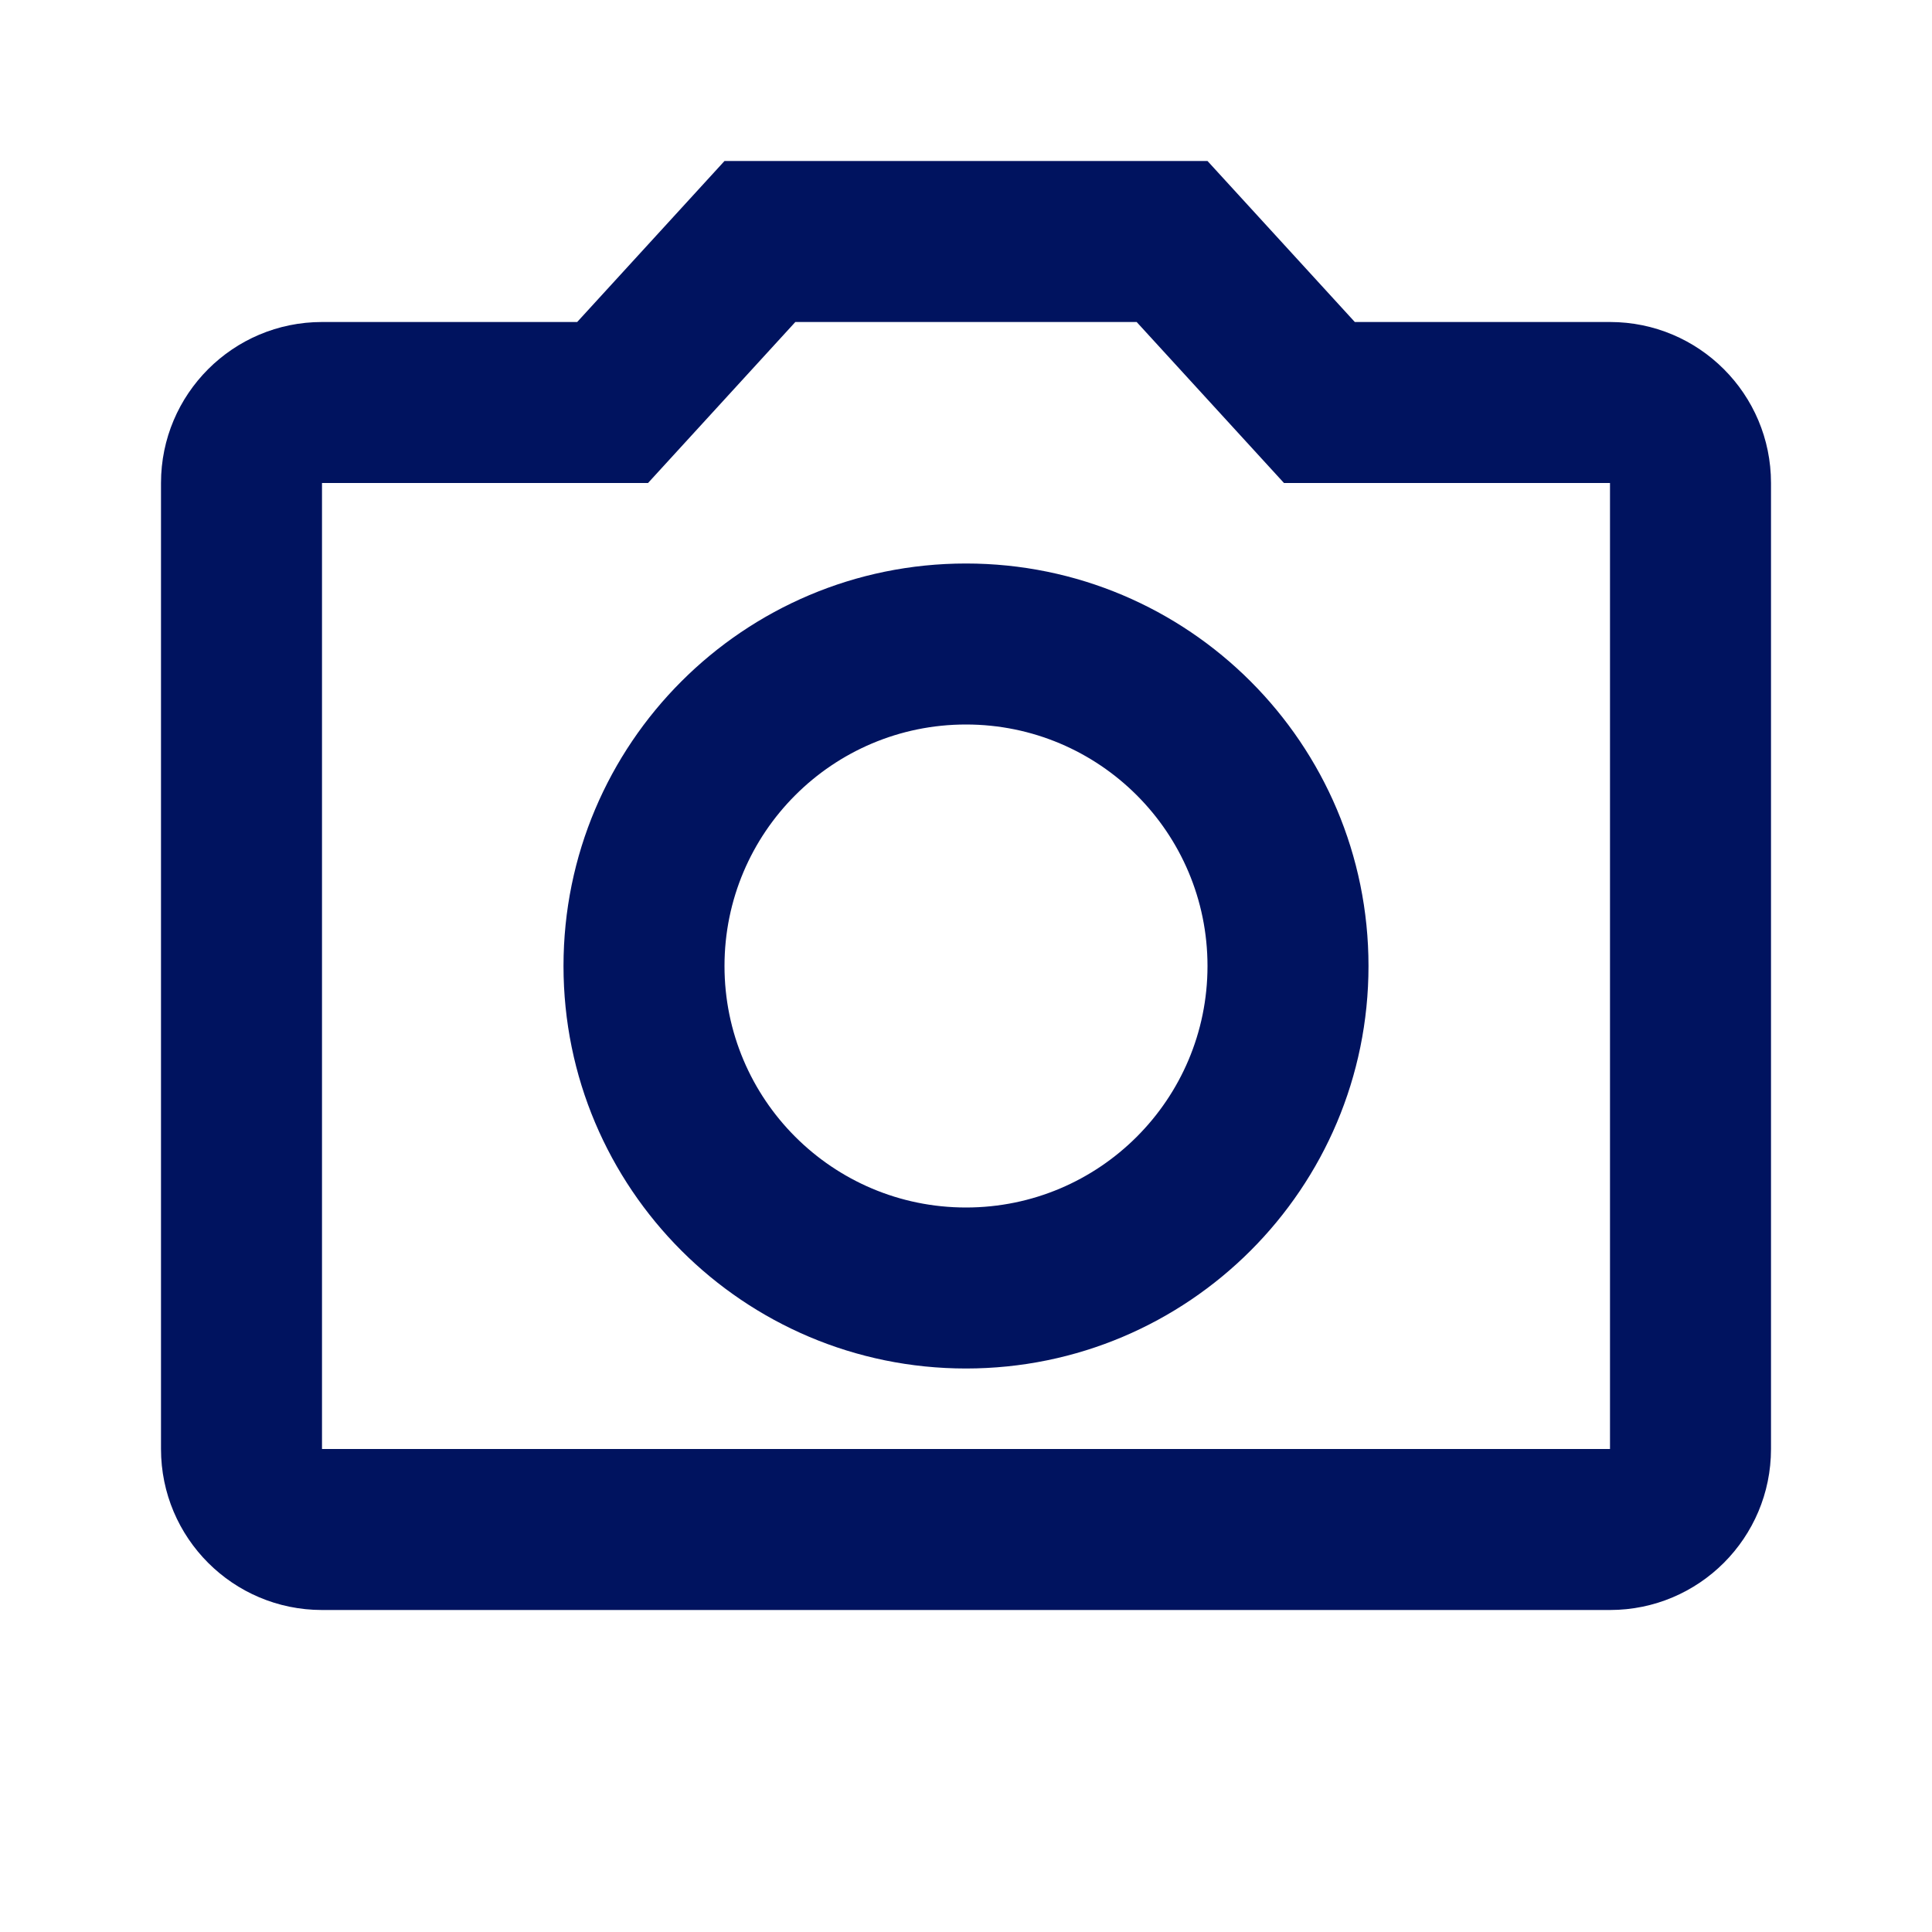
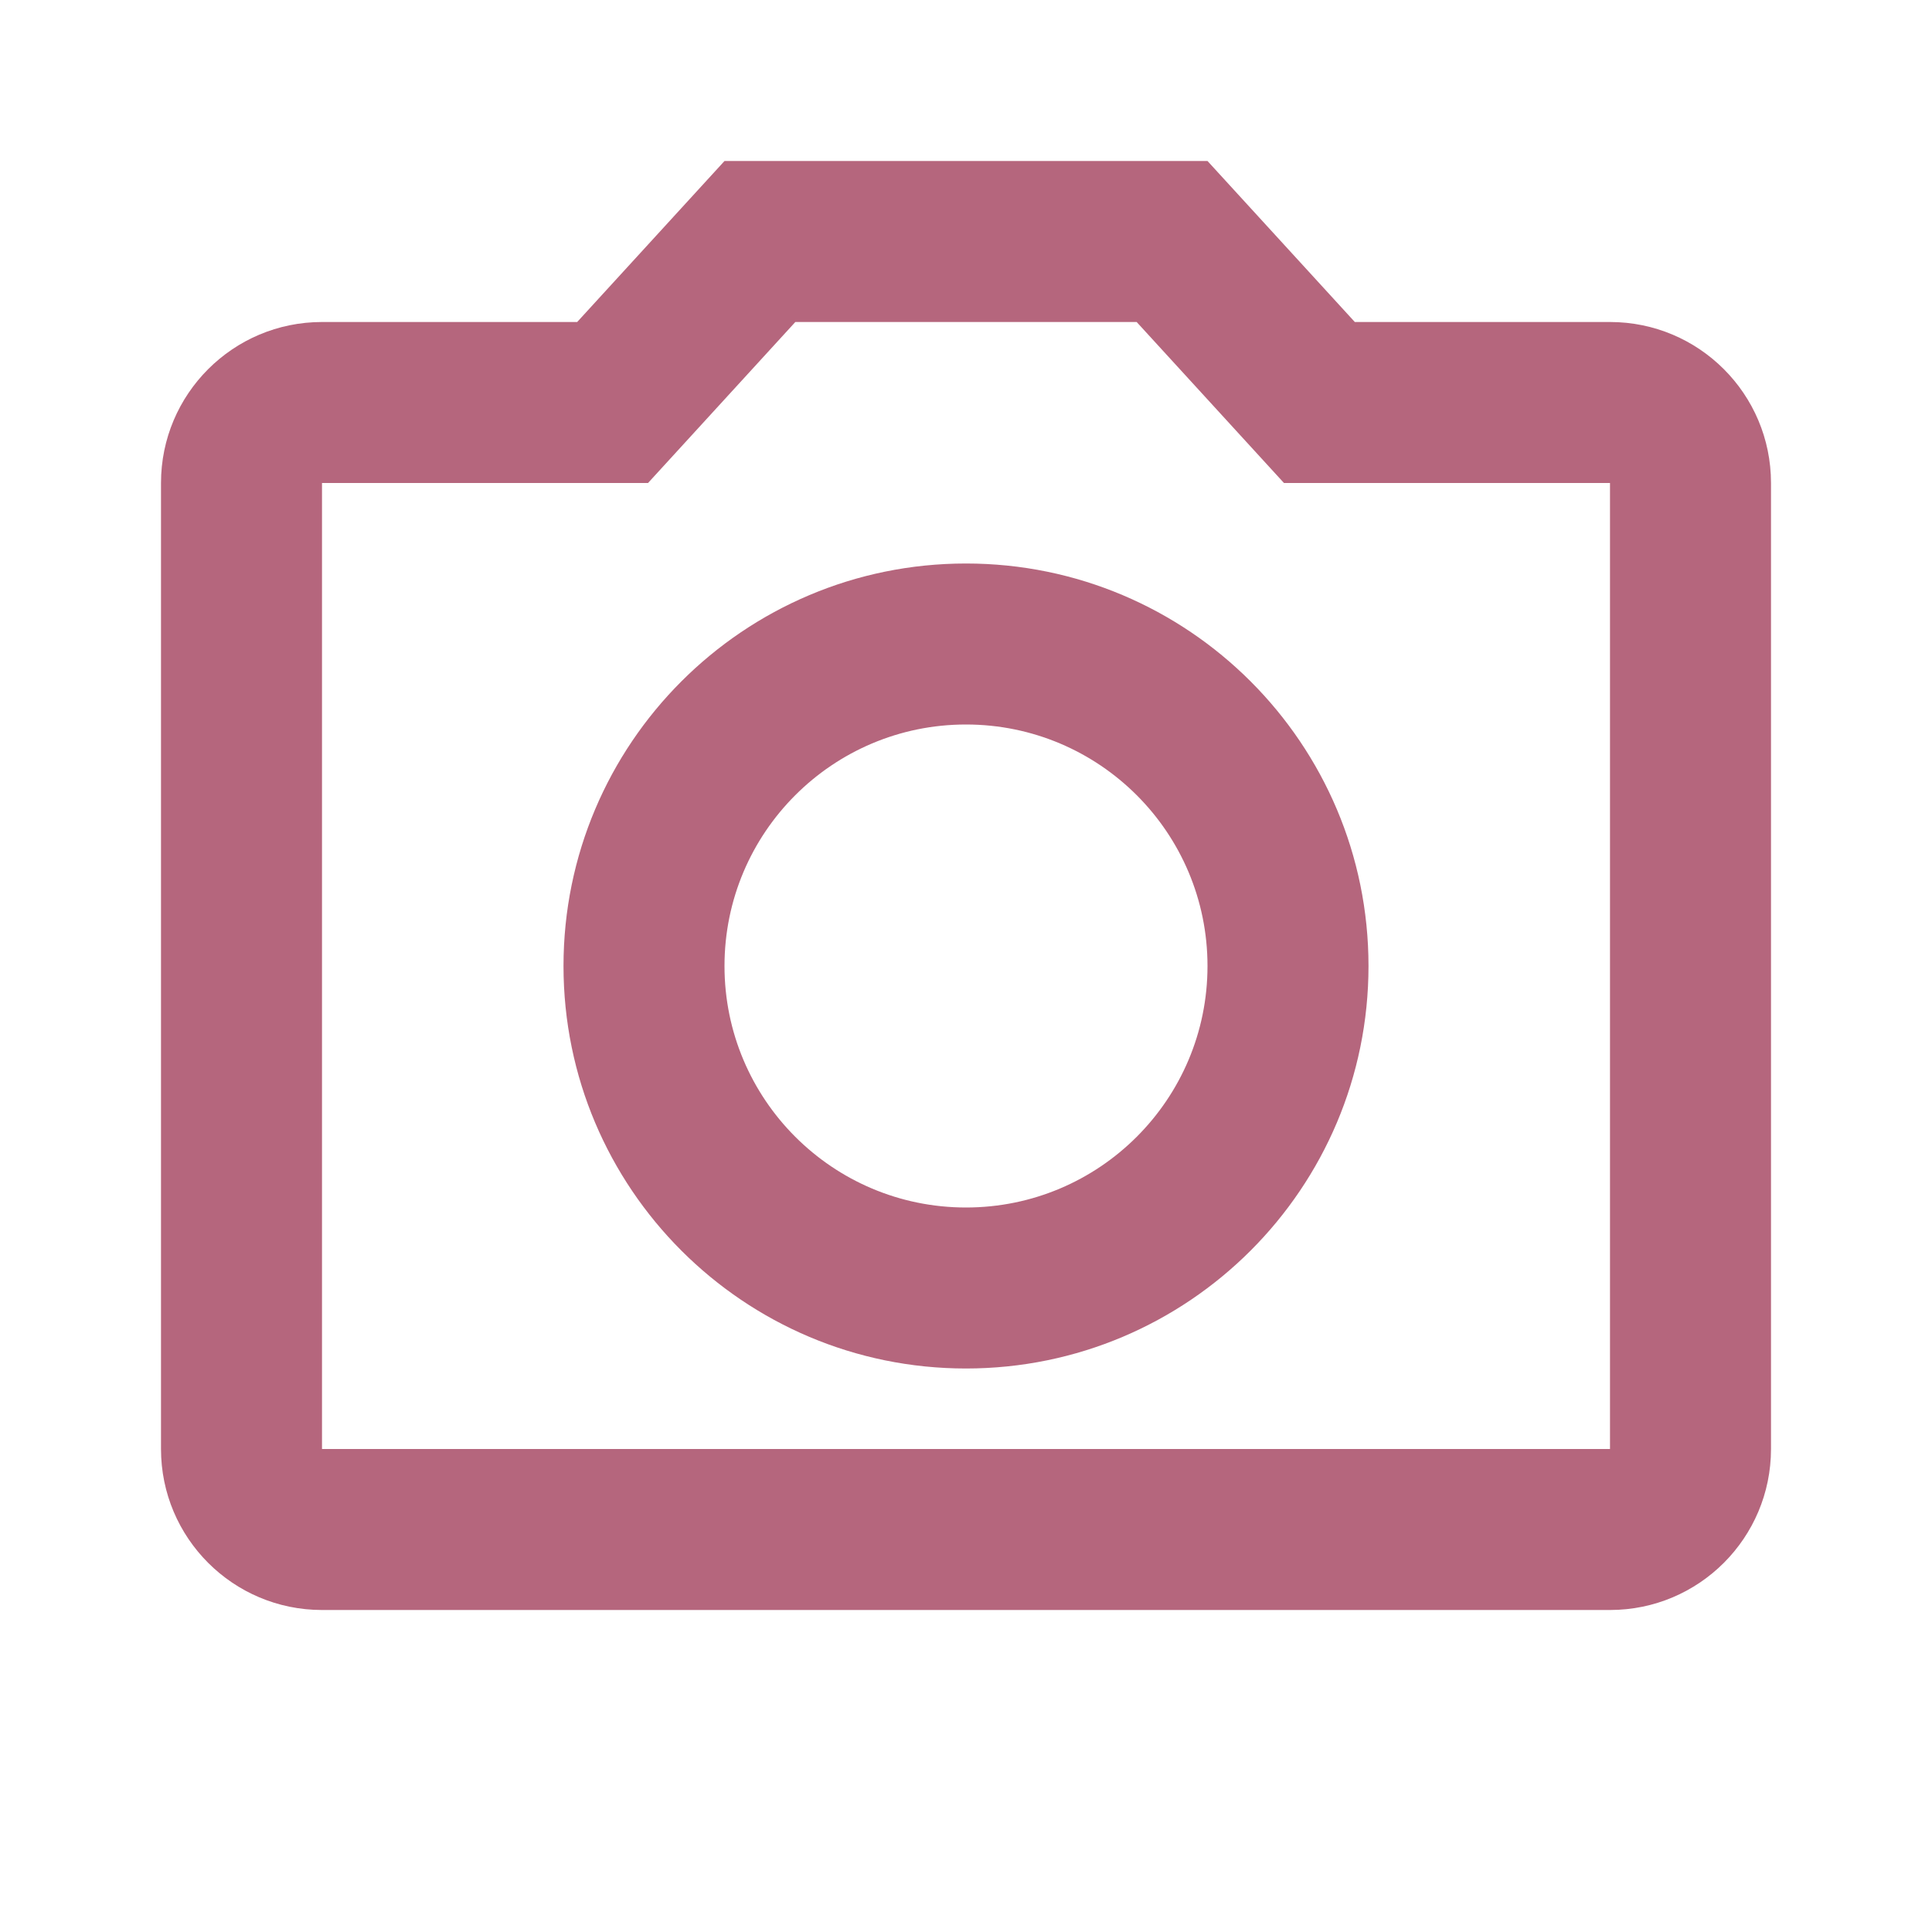
<svg xmlns="http://www.w3.org/2000/svg" width="120" height="120" viewBox="0 0 24 24">
-   <path fill="#00135f" d="M20 4h-3.17L15 2H9L7.17 4H4a2 2 0 0 0-2 2v12a2 2 0 0 0 2 2h16a2 2 0 0 0 2-2V6a2 2 0 0 0-2-2m0 14H4V6h4.05l1.83-2h4.24l1.83 2H20zM12 7a5 5 0 0 0-5 5a5 5 0 0 0 5 5a5 5 0 0 0 5-5a5 5 0 0 0-5-5m0 8a3 3 0 0 1-3-3a3 3 0 0 1 3-3a3 3 0 0 1 3 3a3 3 0 0 1-3 3" />
+   <path fill="#b5667d" d="M20 4h-3.17L15 2H9L7.17 4H4a2 2 0 0 0-2 2v12a2 2 0 0 0 2 2h16a2 2 0 0 0 2-2V6a2 2 0 0 0-2-2m0 14H4V6h4.05l1.83-2h4.24l1.83 2H20zM12 7a5 5 0 0 0-5 5a5 5 0 0 0 5 5a5 5 0 0 0 5-5a5 5 0 0 0-5-5m0 8a3 3 0 0 1-3-3a3 3 0 0 1 3-3a3 3 0 0 1 3 3a3 3 0 0 1-3 3" />
</svg>
